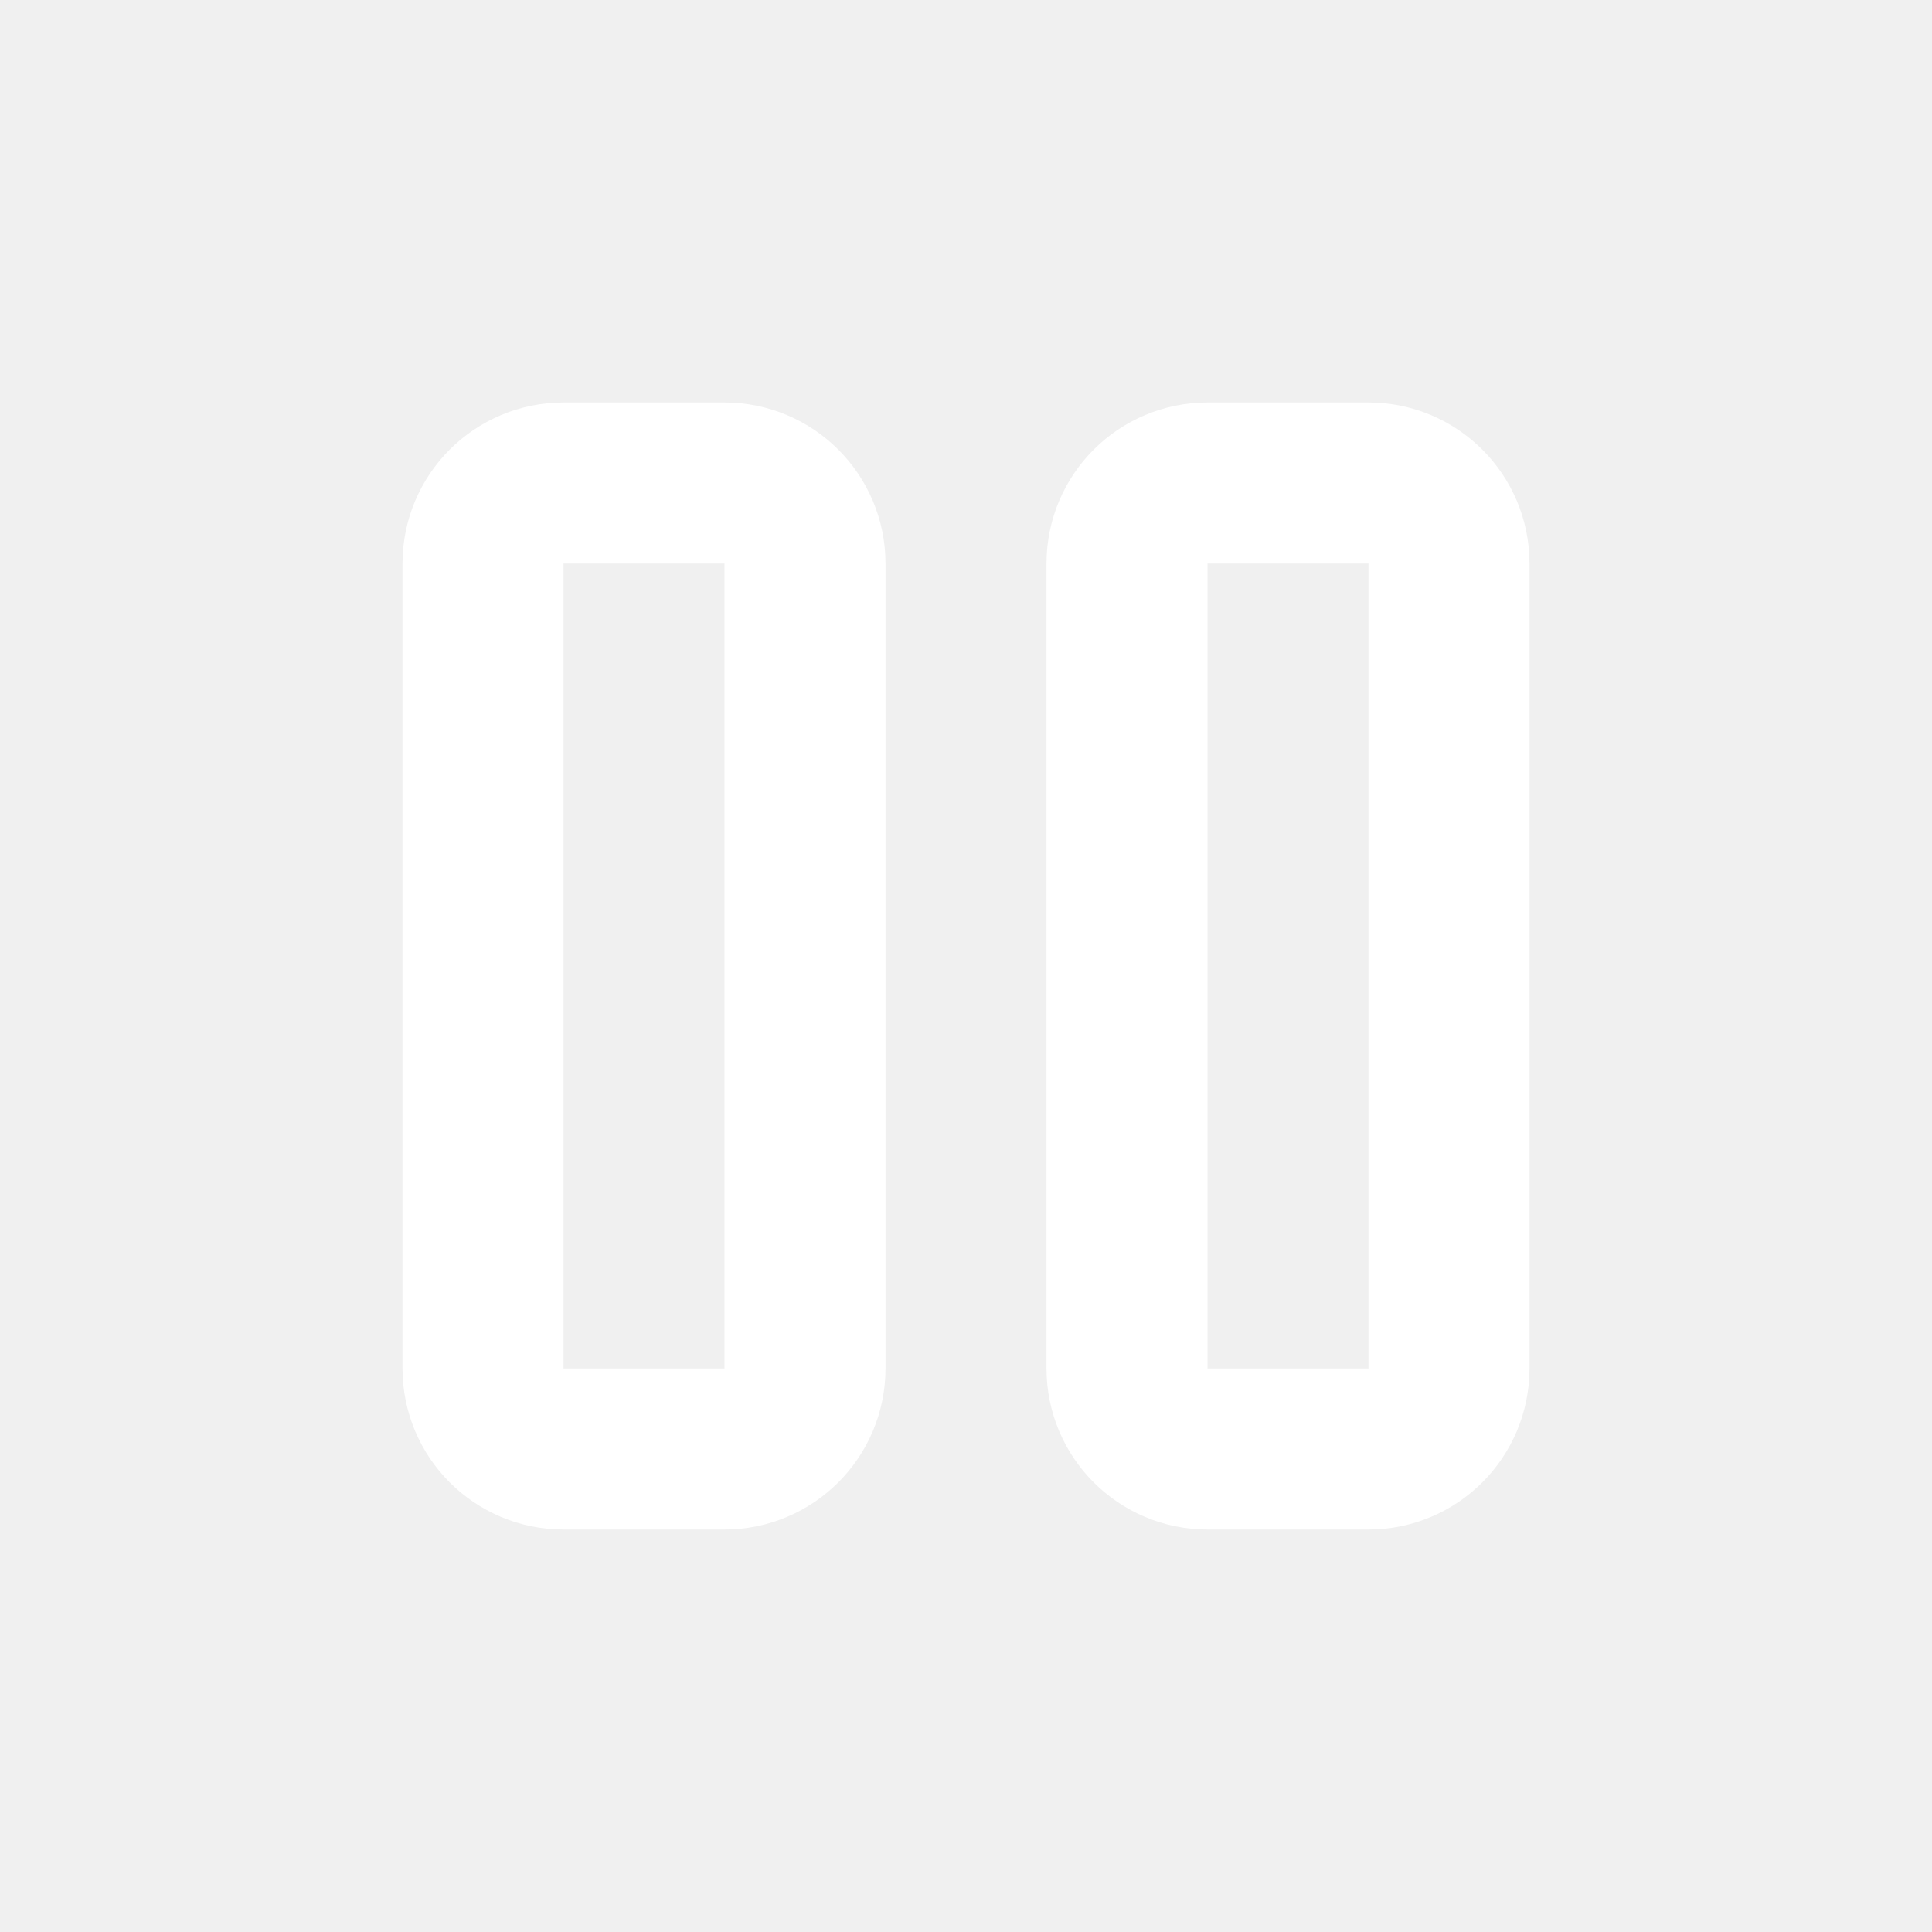
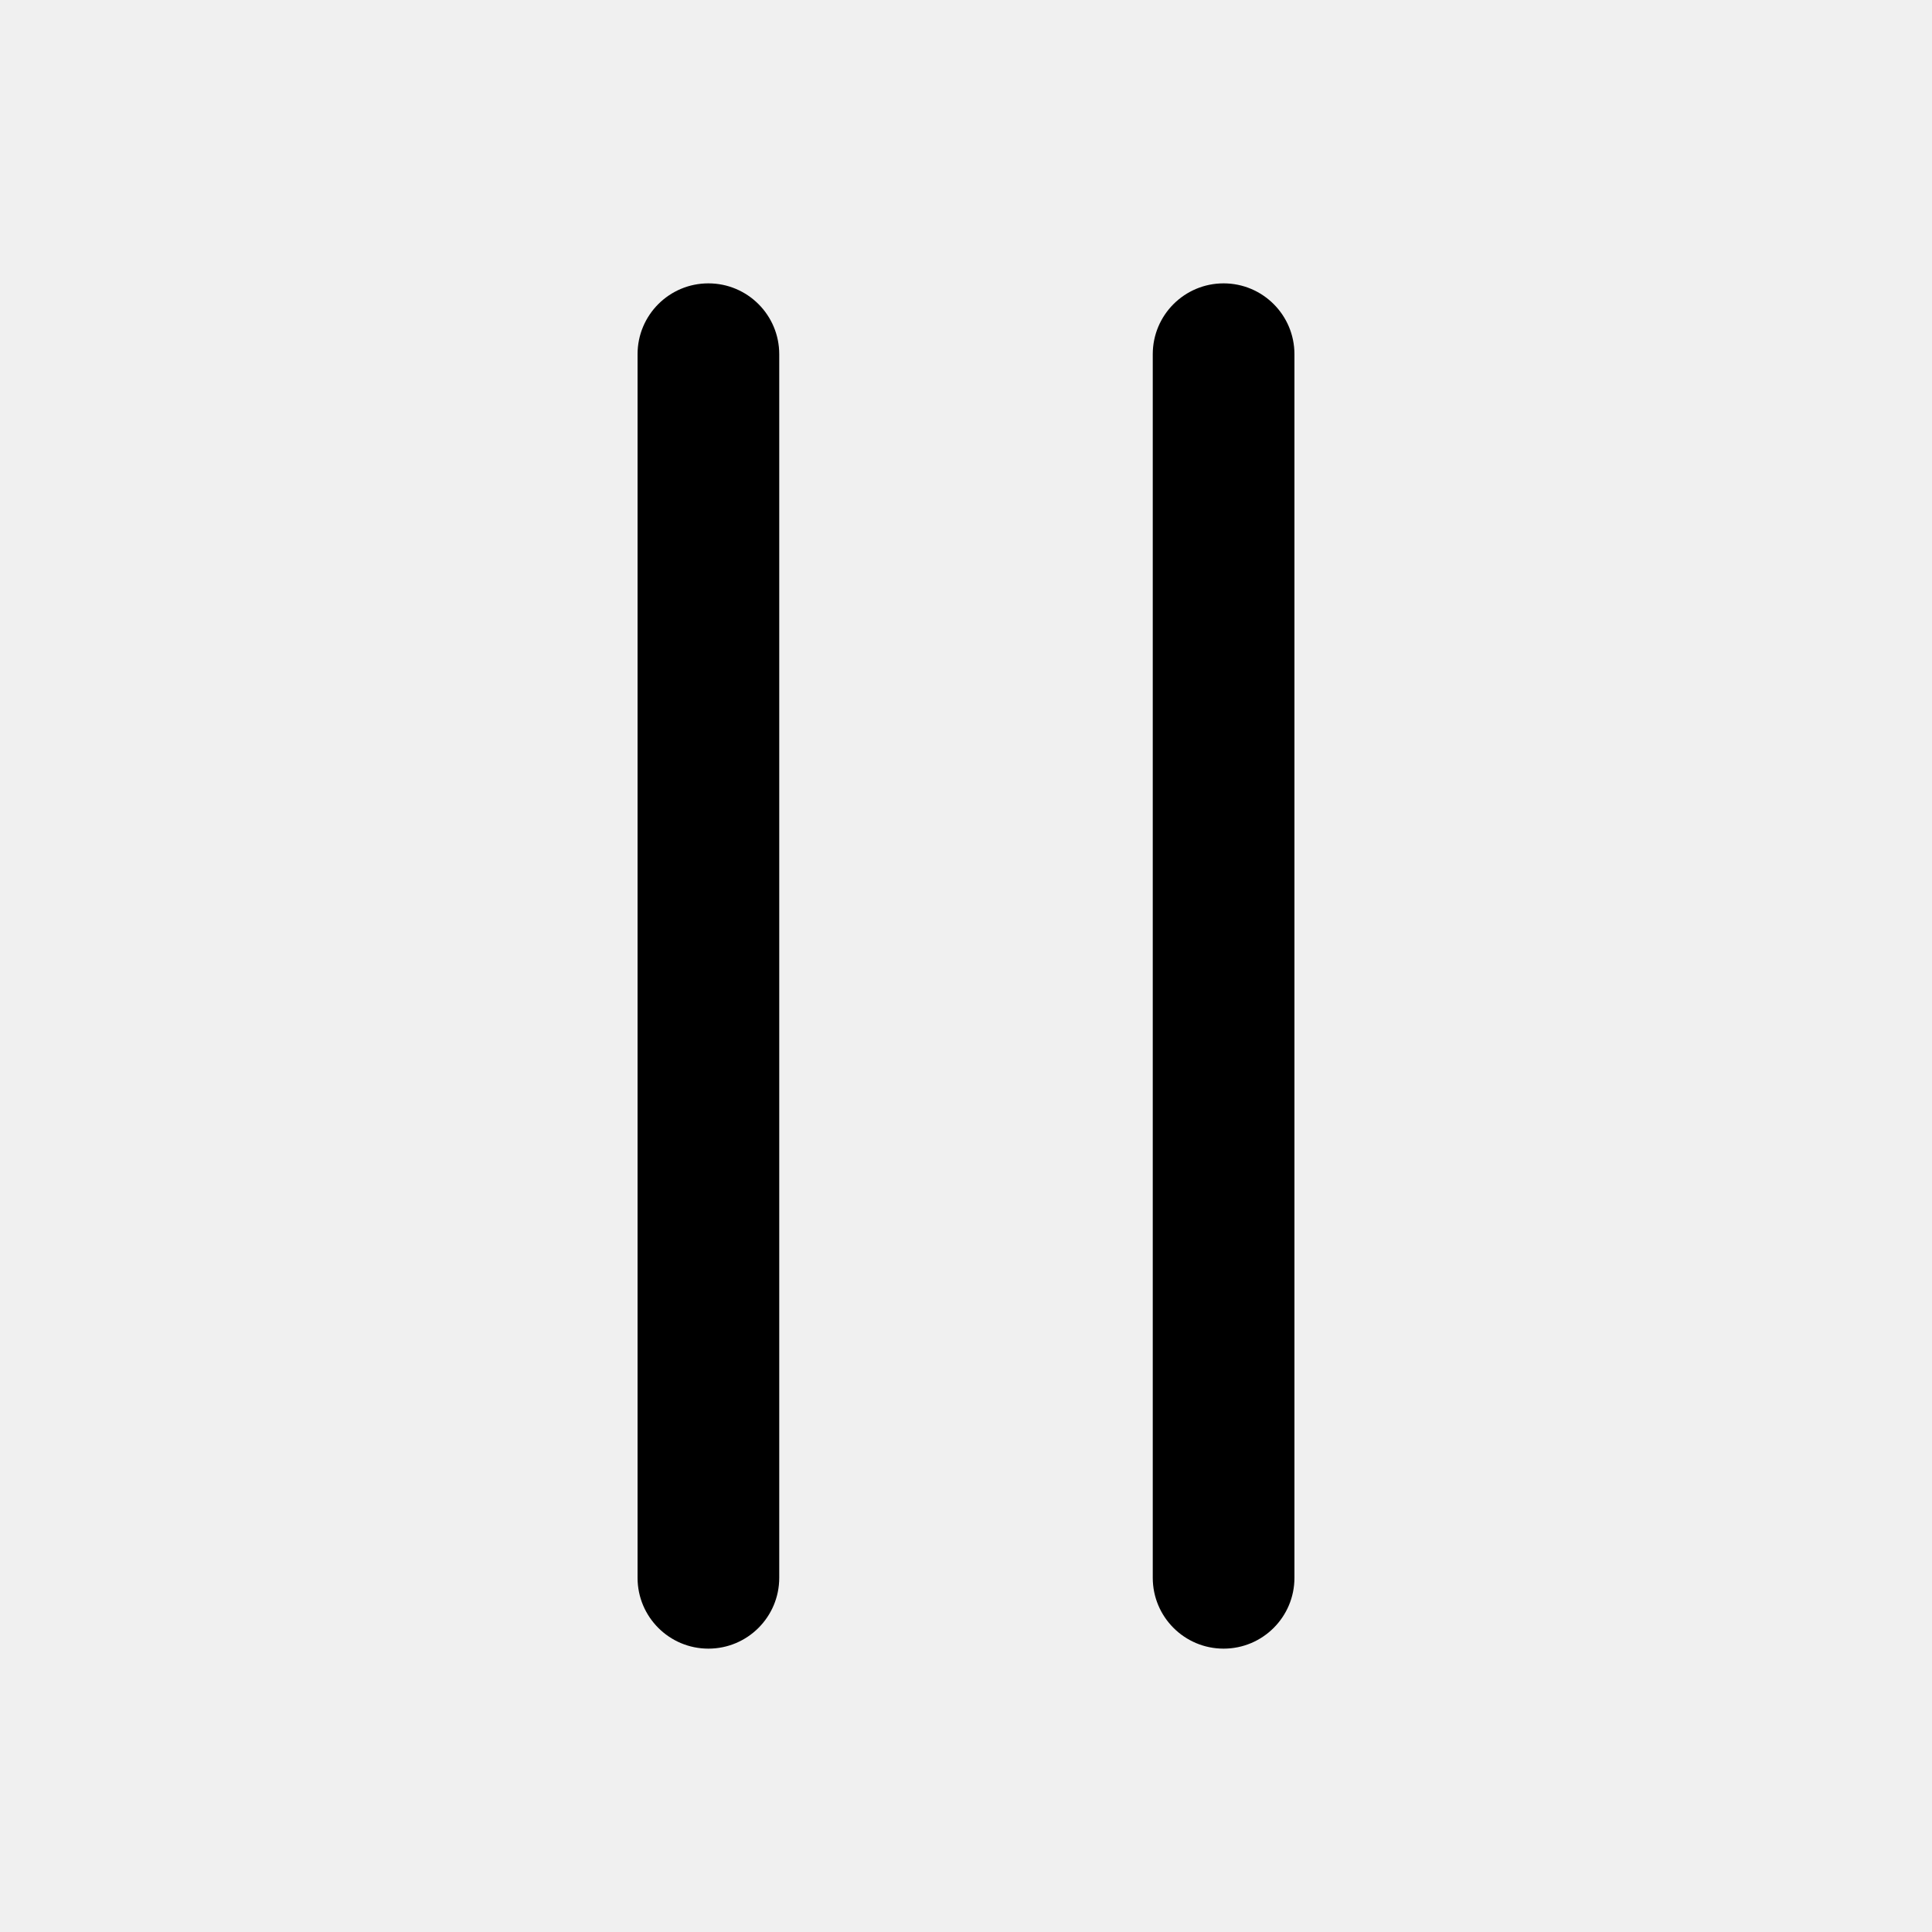
- <svg xmlns="http://www.w3.org/2000/svg" viewBox="0 0 24 24" fill="none">
-   <g stroke-width="0" />
-   <g stroke-linecap="round" stroke-linejoin="round" />
-   <g stroke="#FFF" stroke-width="2" stroke-linecap="round" stroke-linejoin="round">
-     <rect x="6" y="6" width="4" height="12" rx="1" />
-     <rect x="14" y="6" width="4" height="12" rx="1" />
-   </g>
+ <svg xmlns="http://www.w3.org/2000/svg" width="15" height="15" viewBox="0 0 15 15" fill="none">
+   <path d="M6.05 2.75a.55.55 0 0 0-1.1 0v9.5a.55.55 0 0 0 1.1 0zm4 0a.55.55 0 0 0-1.1 0v9.5a.55.55 0 0 0 1.1 0z" fill="currentColor" fill-rule="evenodd" clip-rule="evenodd" />
</svg>
